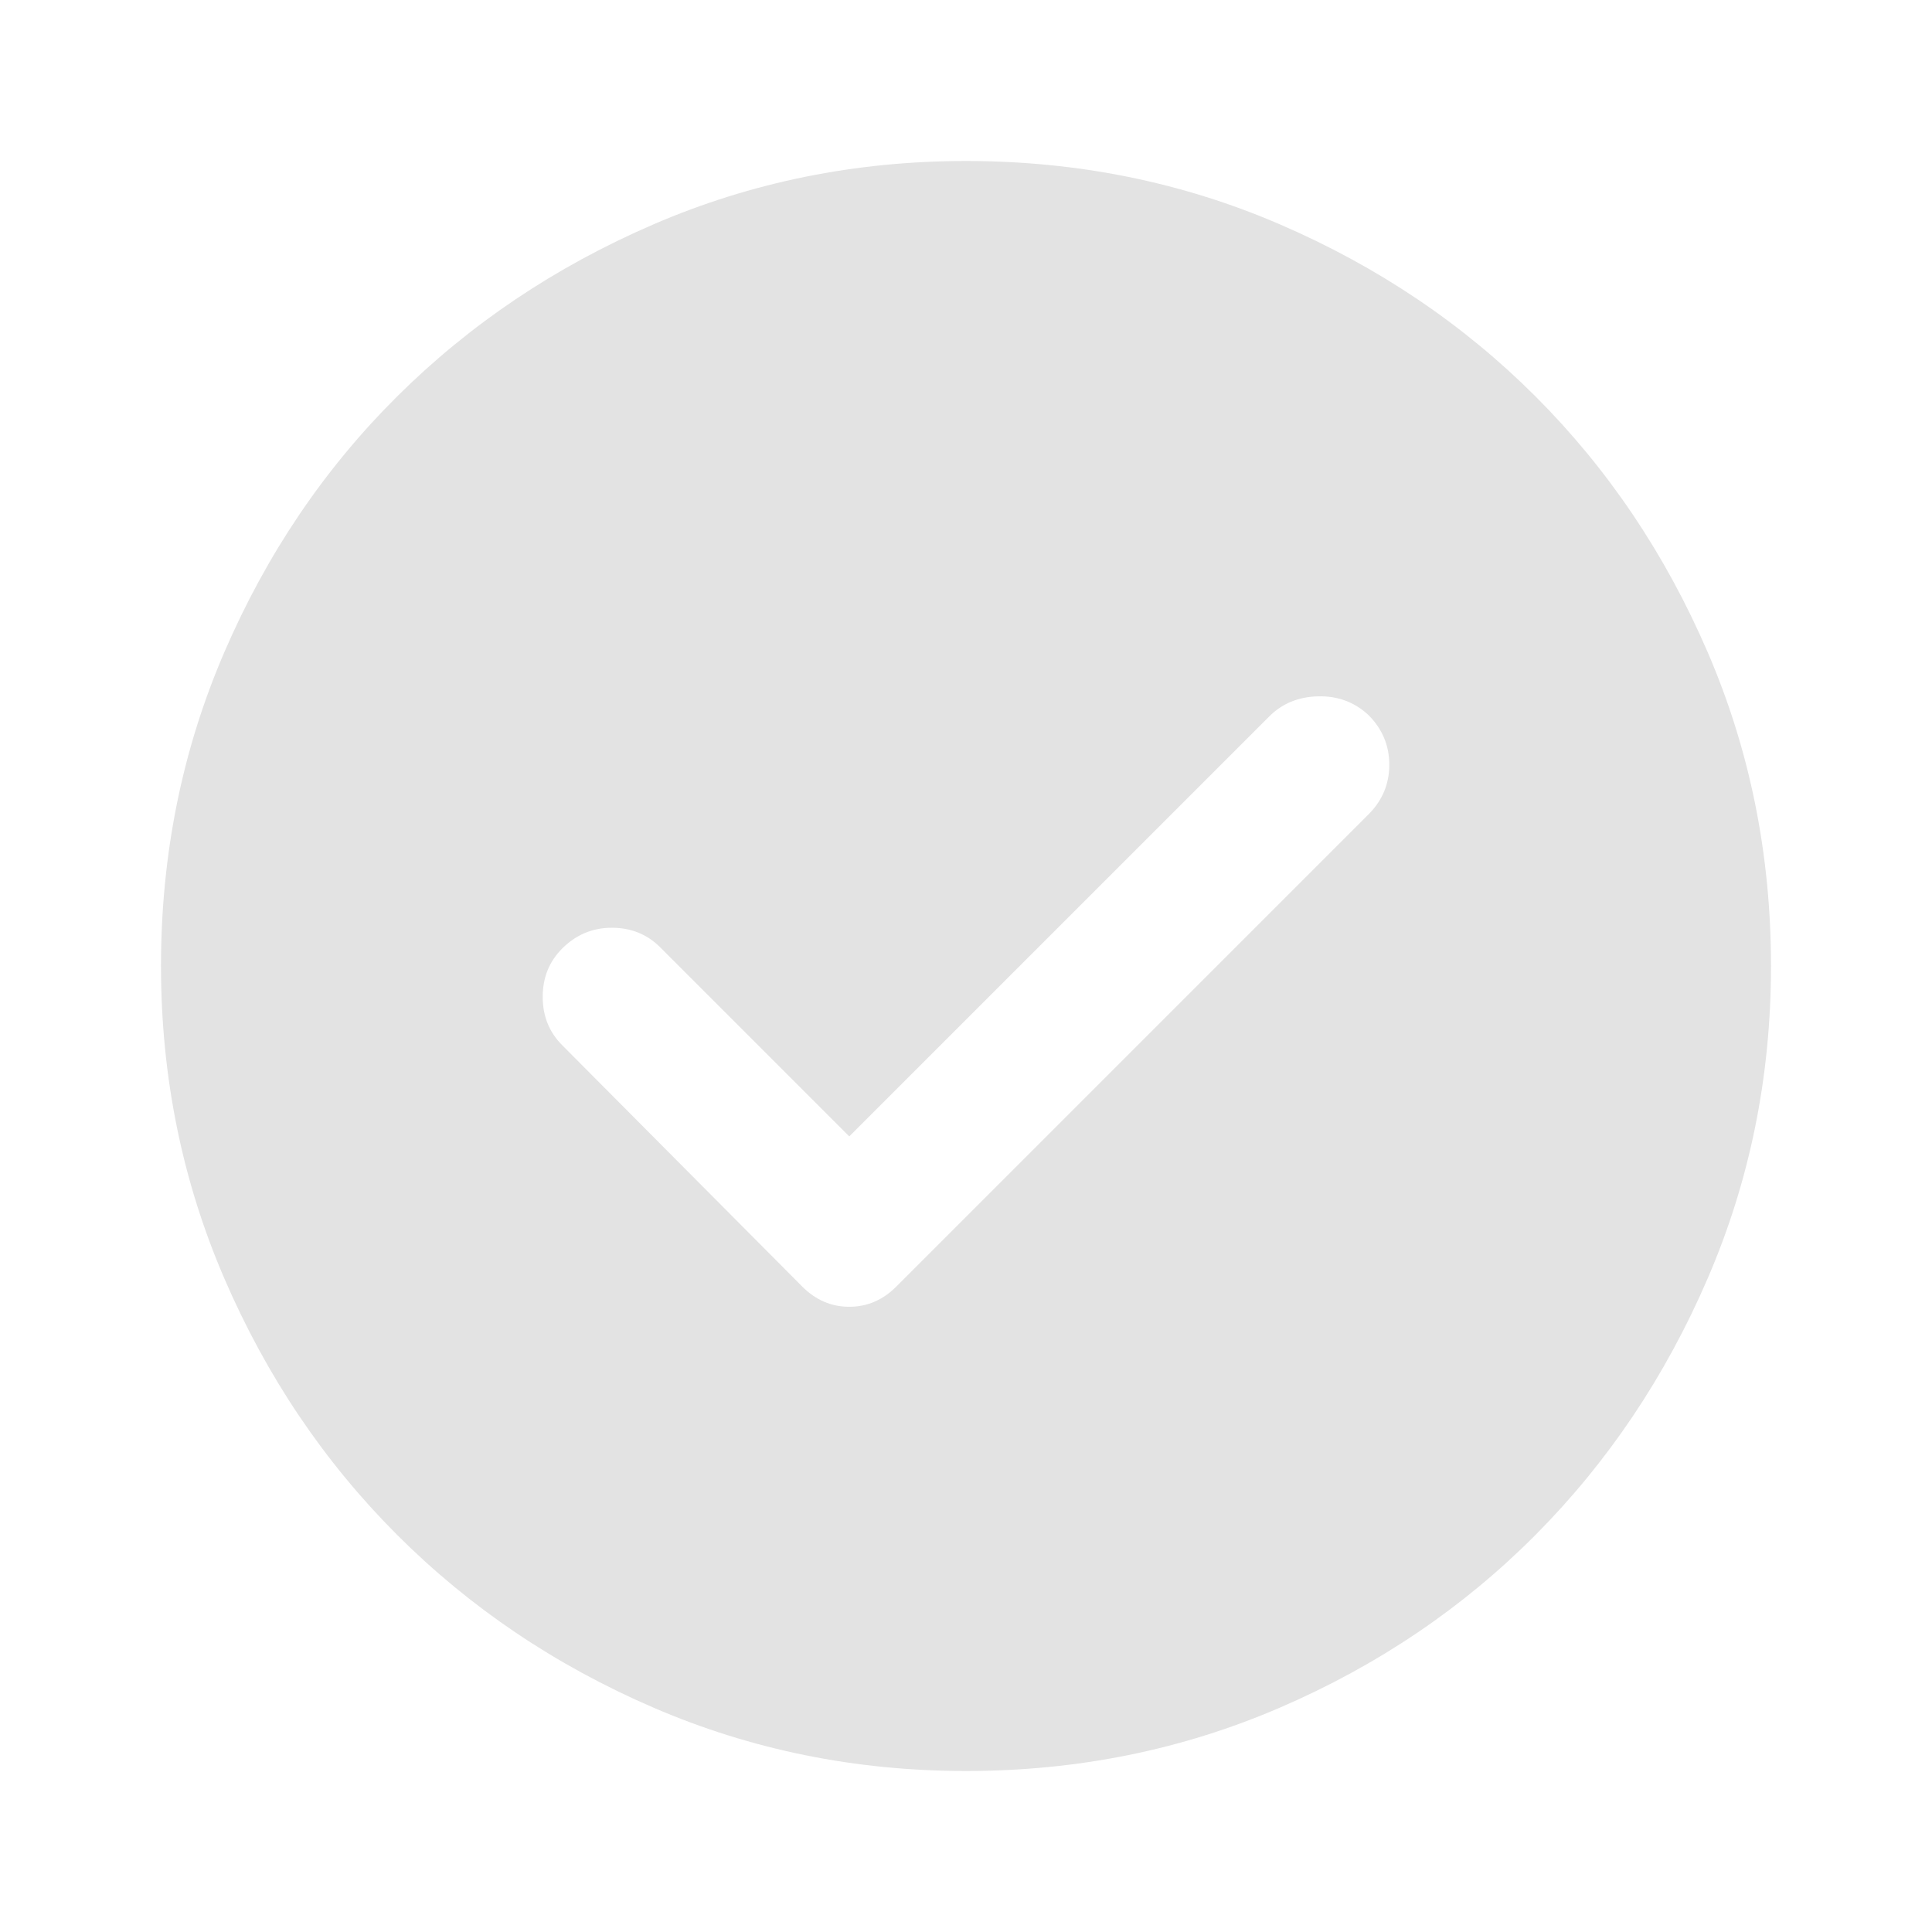
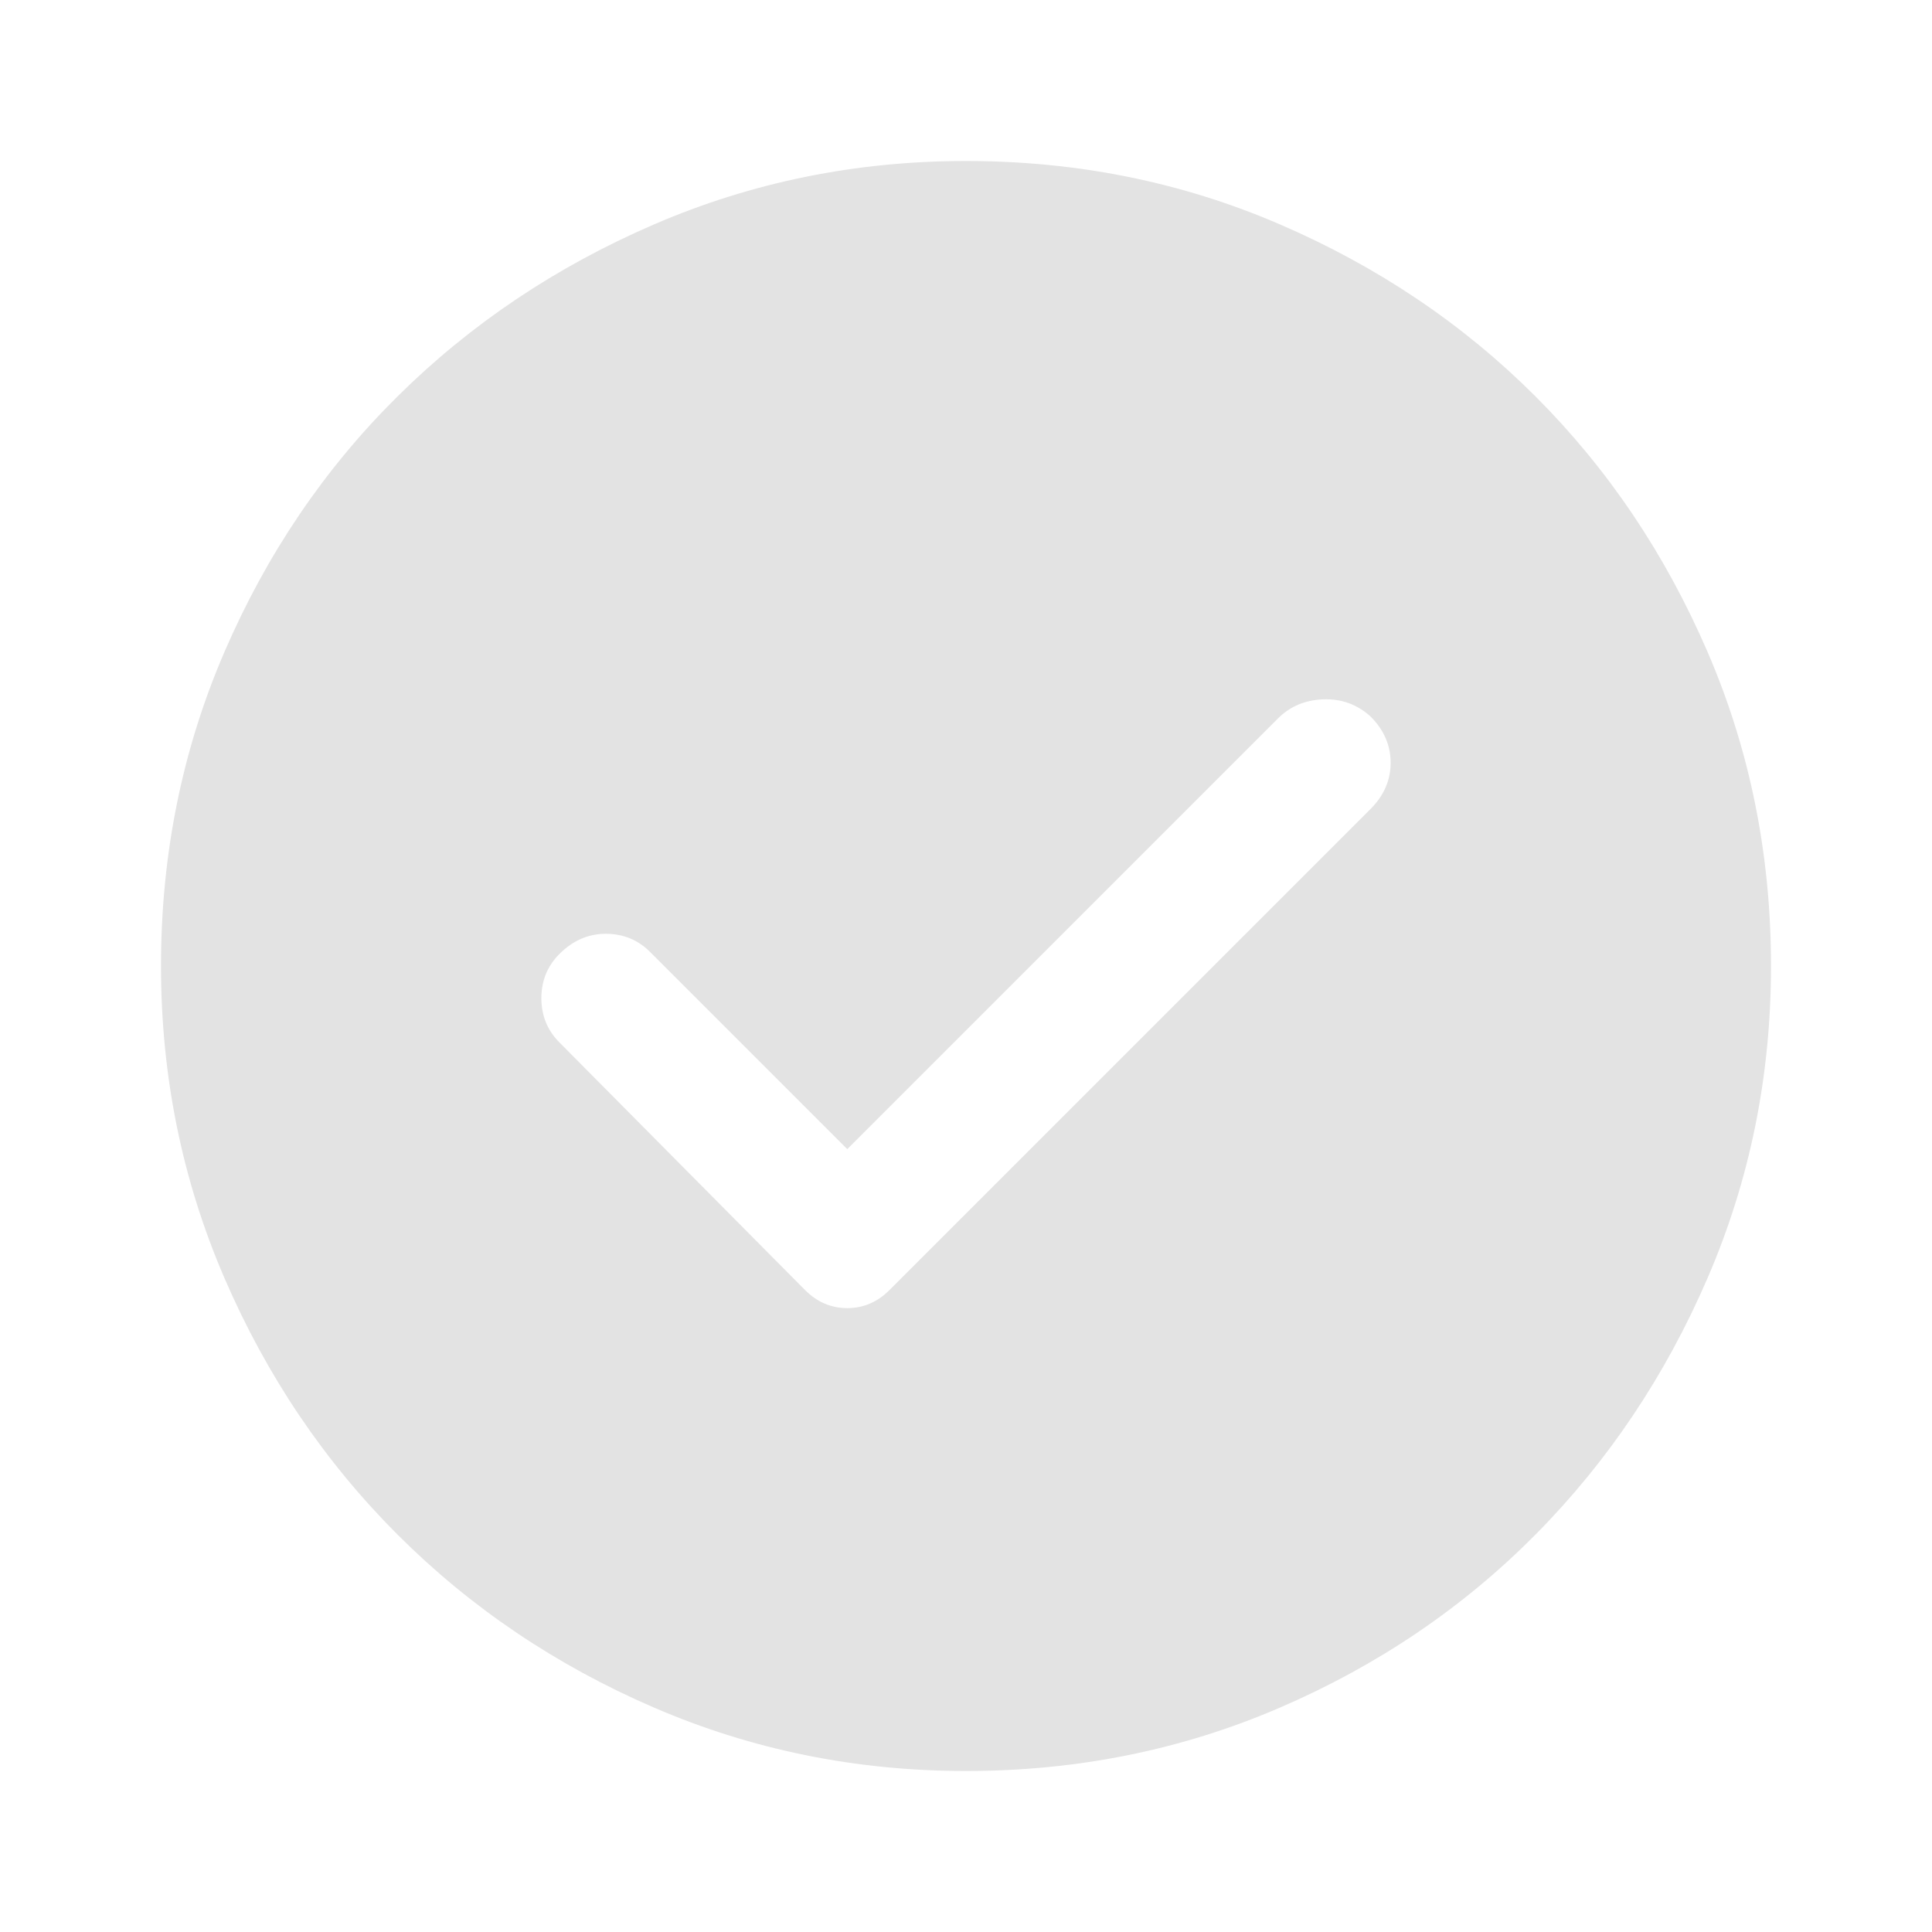
- <svg xmlns="http://www.w3.org/2000/svg" height="40px" viewBox="0 -960 960 960" width="40px" fill="#e3e3e3">
-   <path d="m422-395.33-94-94q-9.67-9.67-24-9.67t-24.67 10.33q-9.66 9.67-9.66 24 0 14.34 9.66 24l119.34 120q10 10 23.33 10 13.33 0 23.33-10L680-555.33q10.33-10.34 10.33-24.67 0-14.33-10.33-24.67-10.33-9.66-25-9.33-14.67.33-24.33 10L422-395.33ZM480-80q-82.33 0-155.33-31.5-73-31.5-127.34-85.83Q143-251.67 111.5-324.67T80-480q0-83 31.5-156t85.83-127q54.34-54 127.34-85.5T480-880q83 0 156 31.5T763-763q54 54 85.5 127T880-480q0 82.33-31.5 155.33-31.5 73-85.5 127.34Q709-143 636-111.5T480-80Z" />
+ <svg xmlns="http://www.w3.org/2000/svg" height="48px" viewBox="0 -960 960 960" width="48px" fill="#e3e3e3">
+   <path d="m421-389-98-98q-9-9-22-9t-23 10q-9 9-9 22t9 22l122 123q9 9 21 9t21-9l239-239q10-10 10-23t-10-23q-10-9-23.5-8.5T635-603L421-389Zm59 309q-82 0-155-31.5t-127.5-86Q143-252 111.5-325T80-480q0-83 31.5-156t86-127Q252-817 325-848.5T480-880q83 0 156 31.5T763-763q54 54 85.5 127T880-480q0 82-31.5 155T763-197.5q-54 54.5-127 86T480-80Z" />
</svg>
